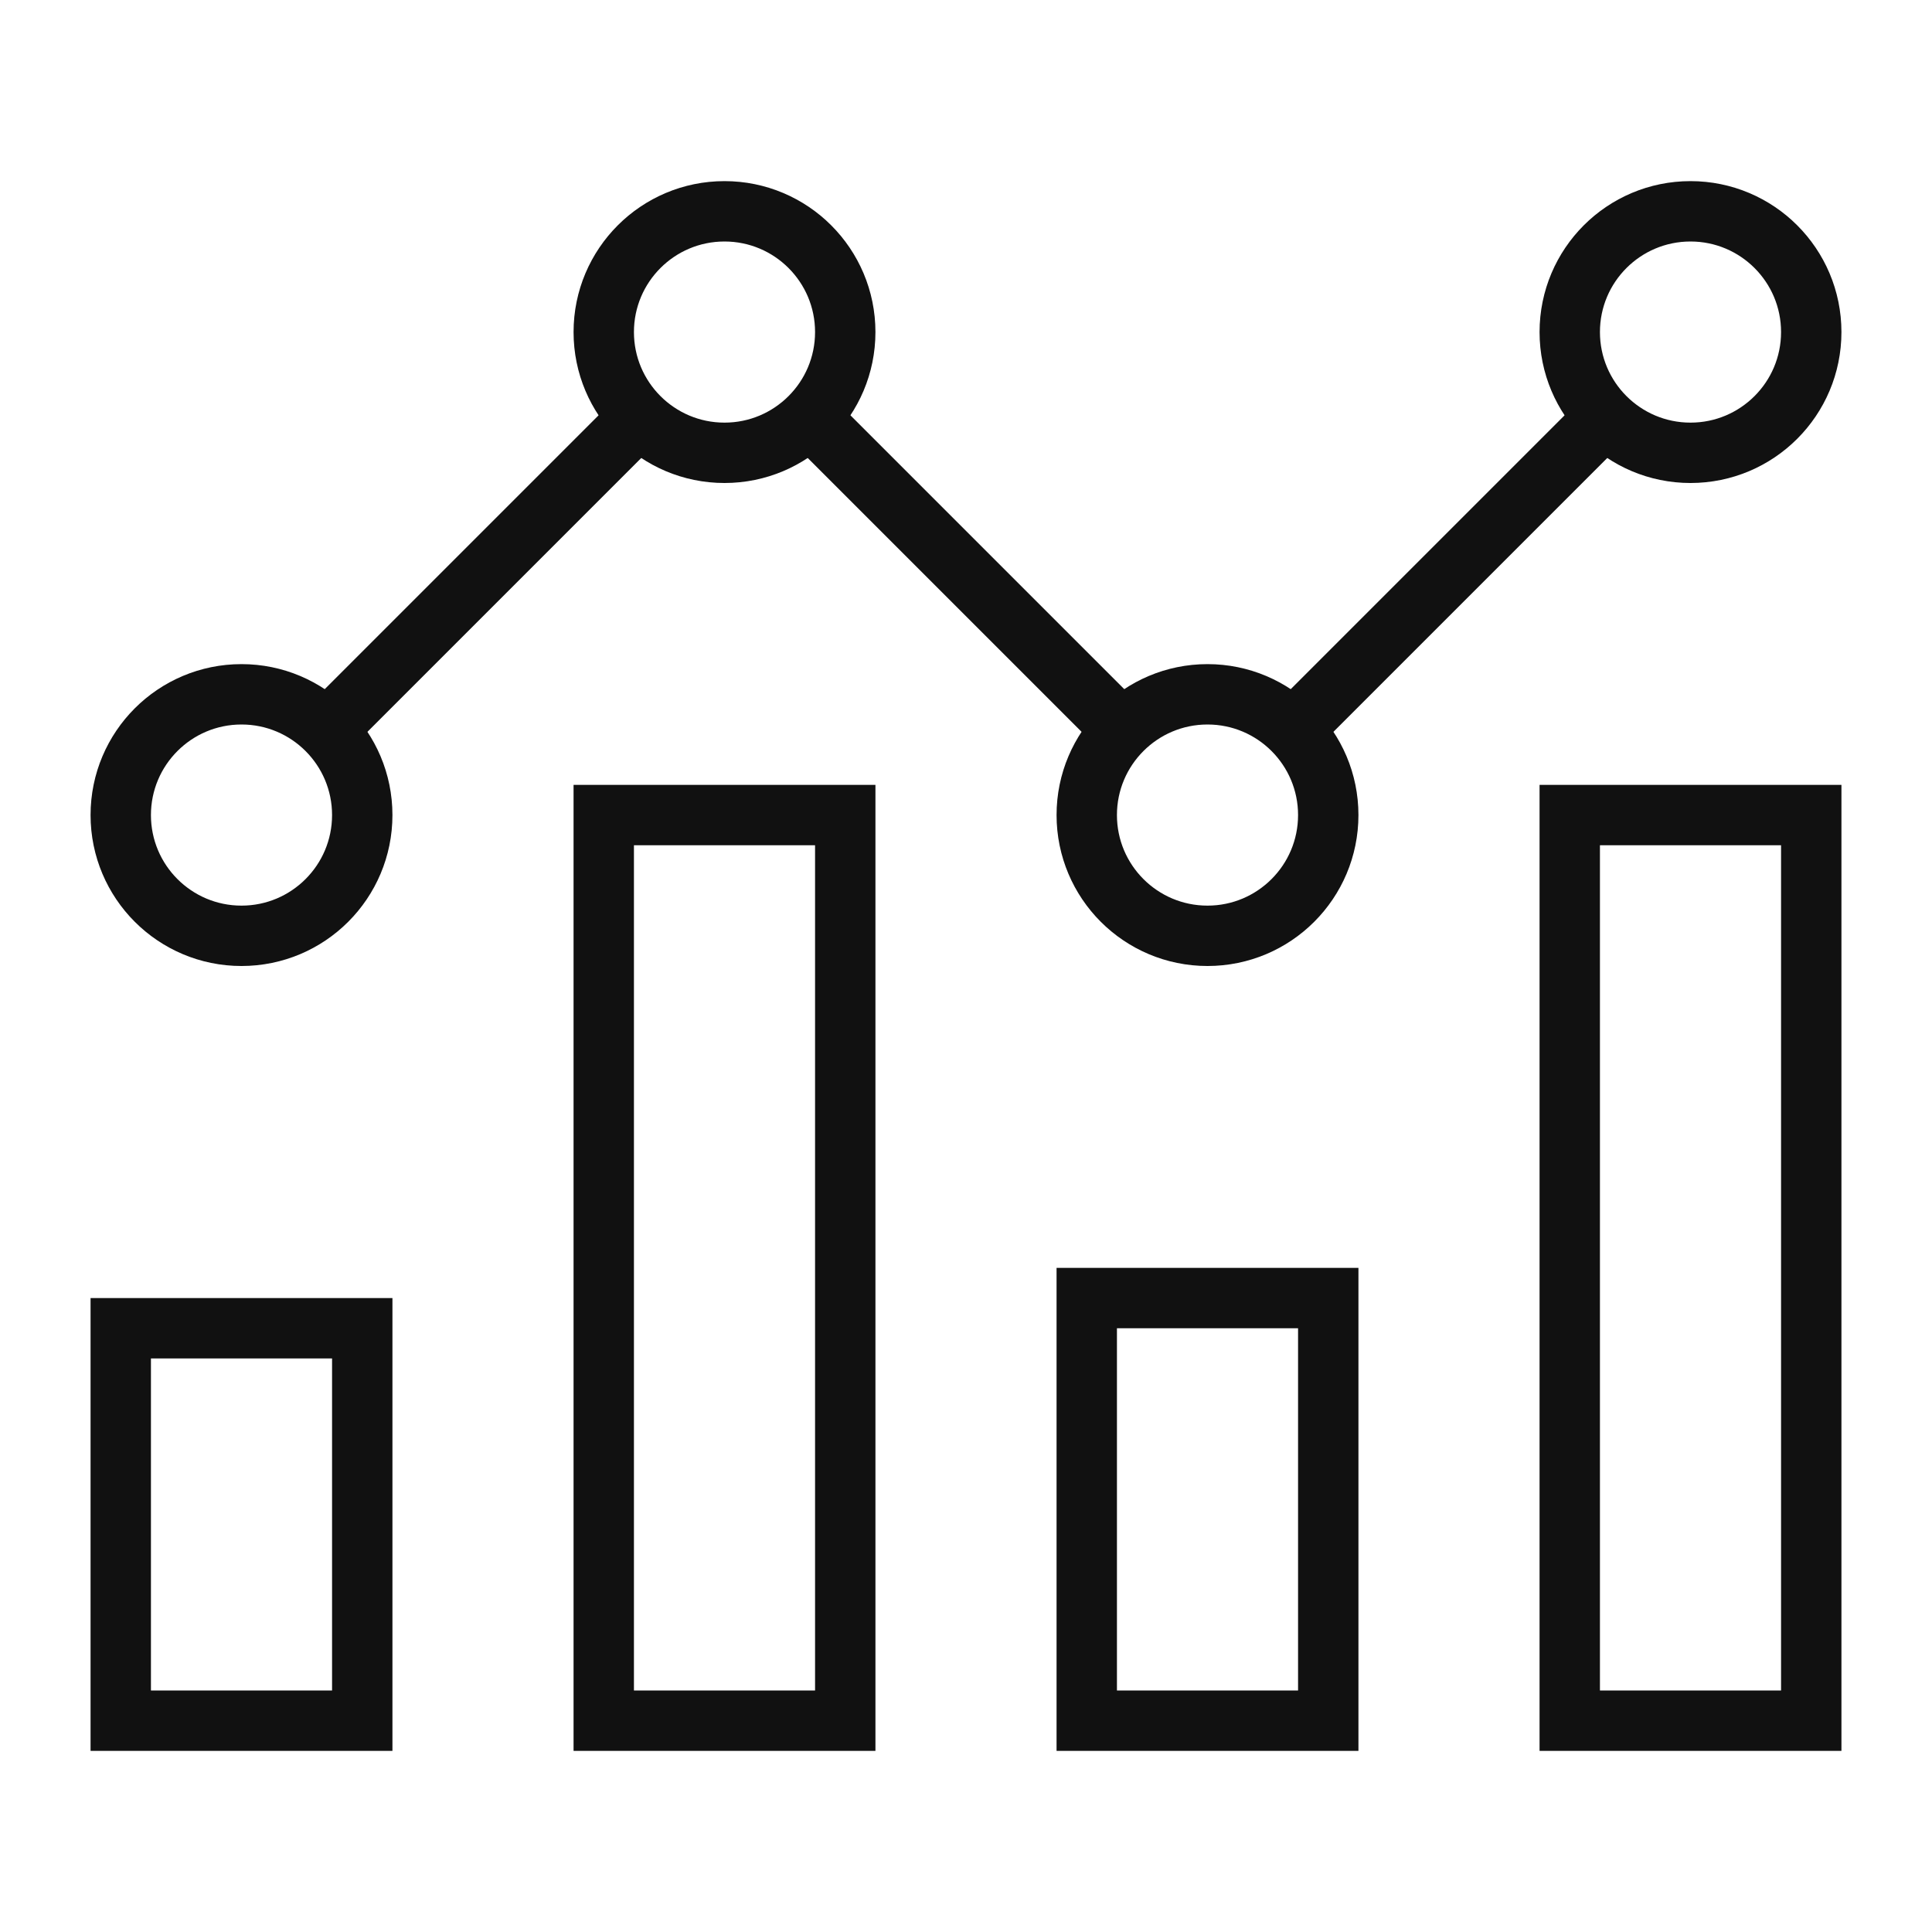
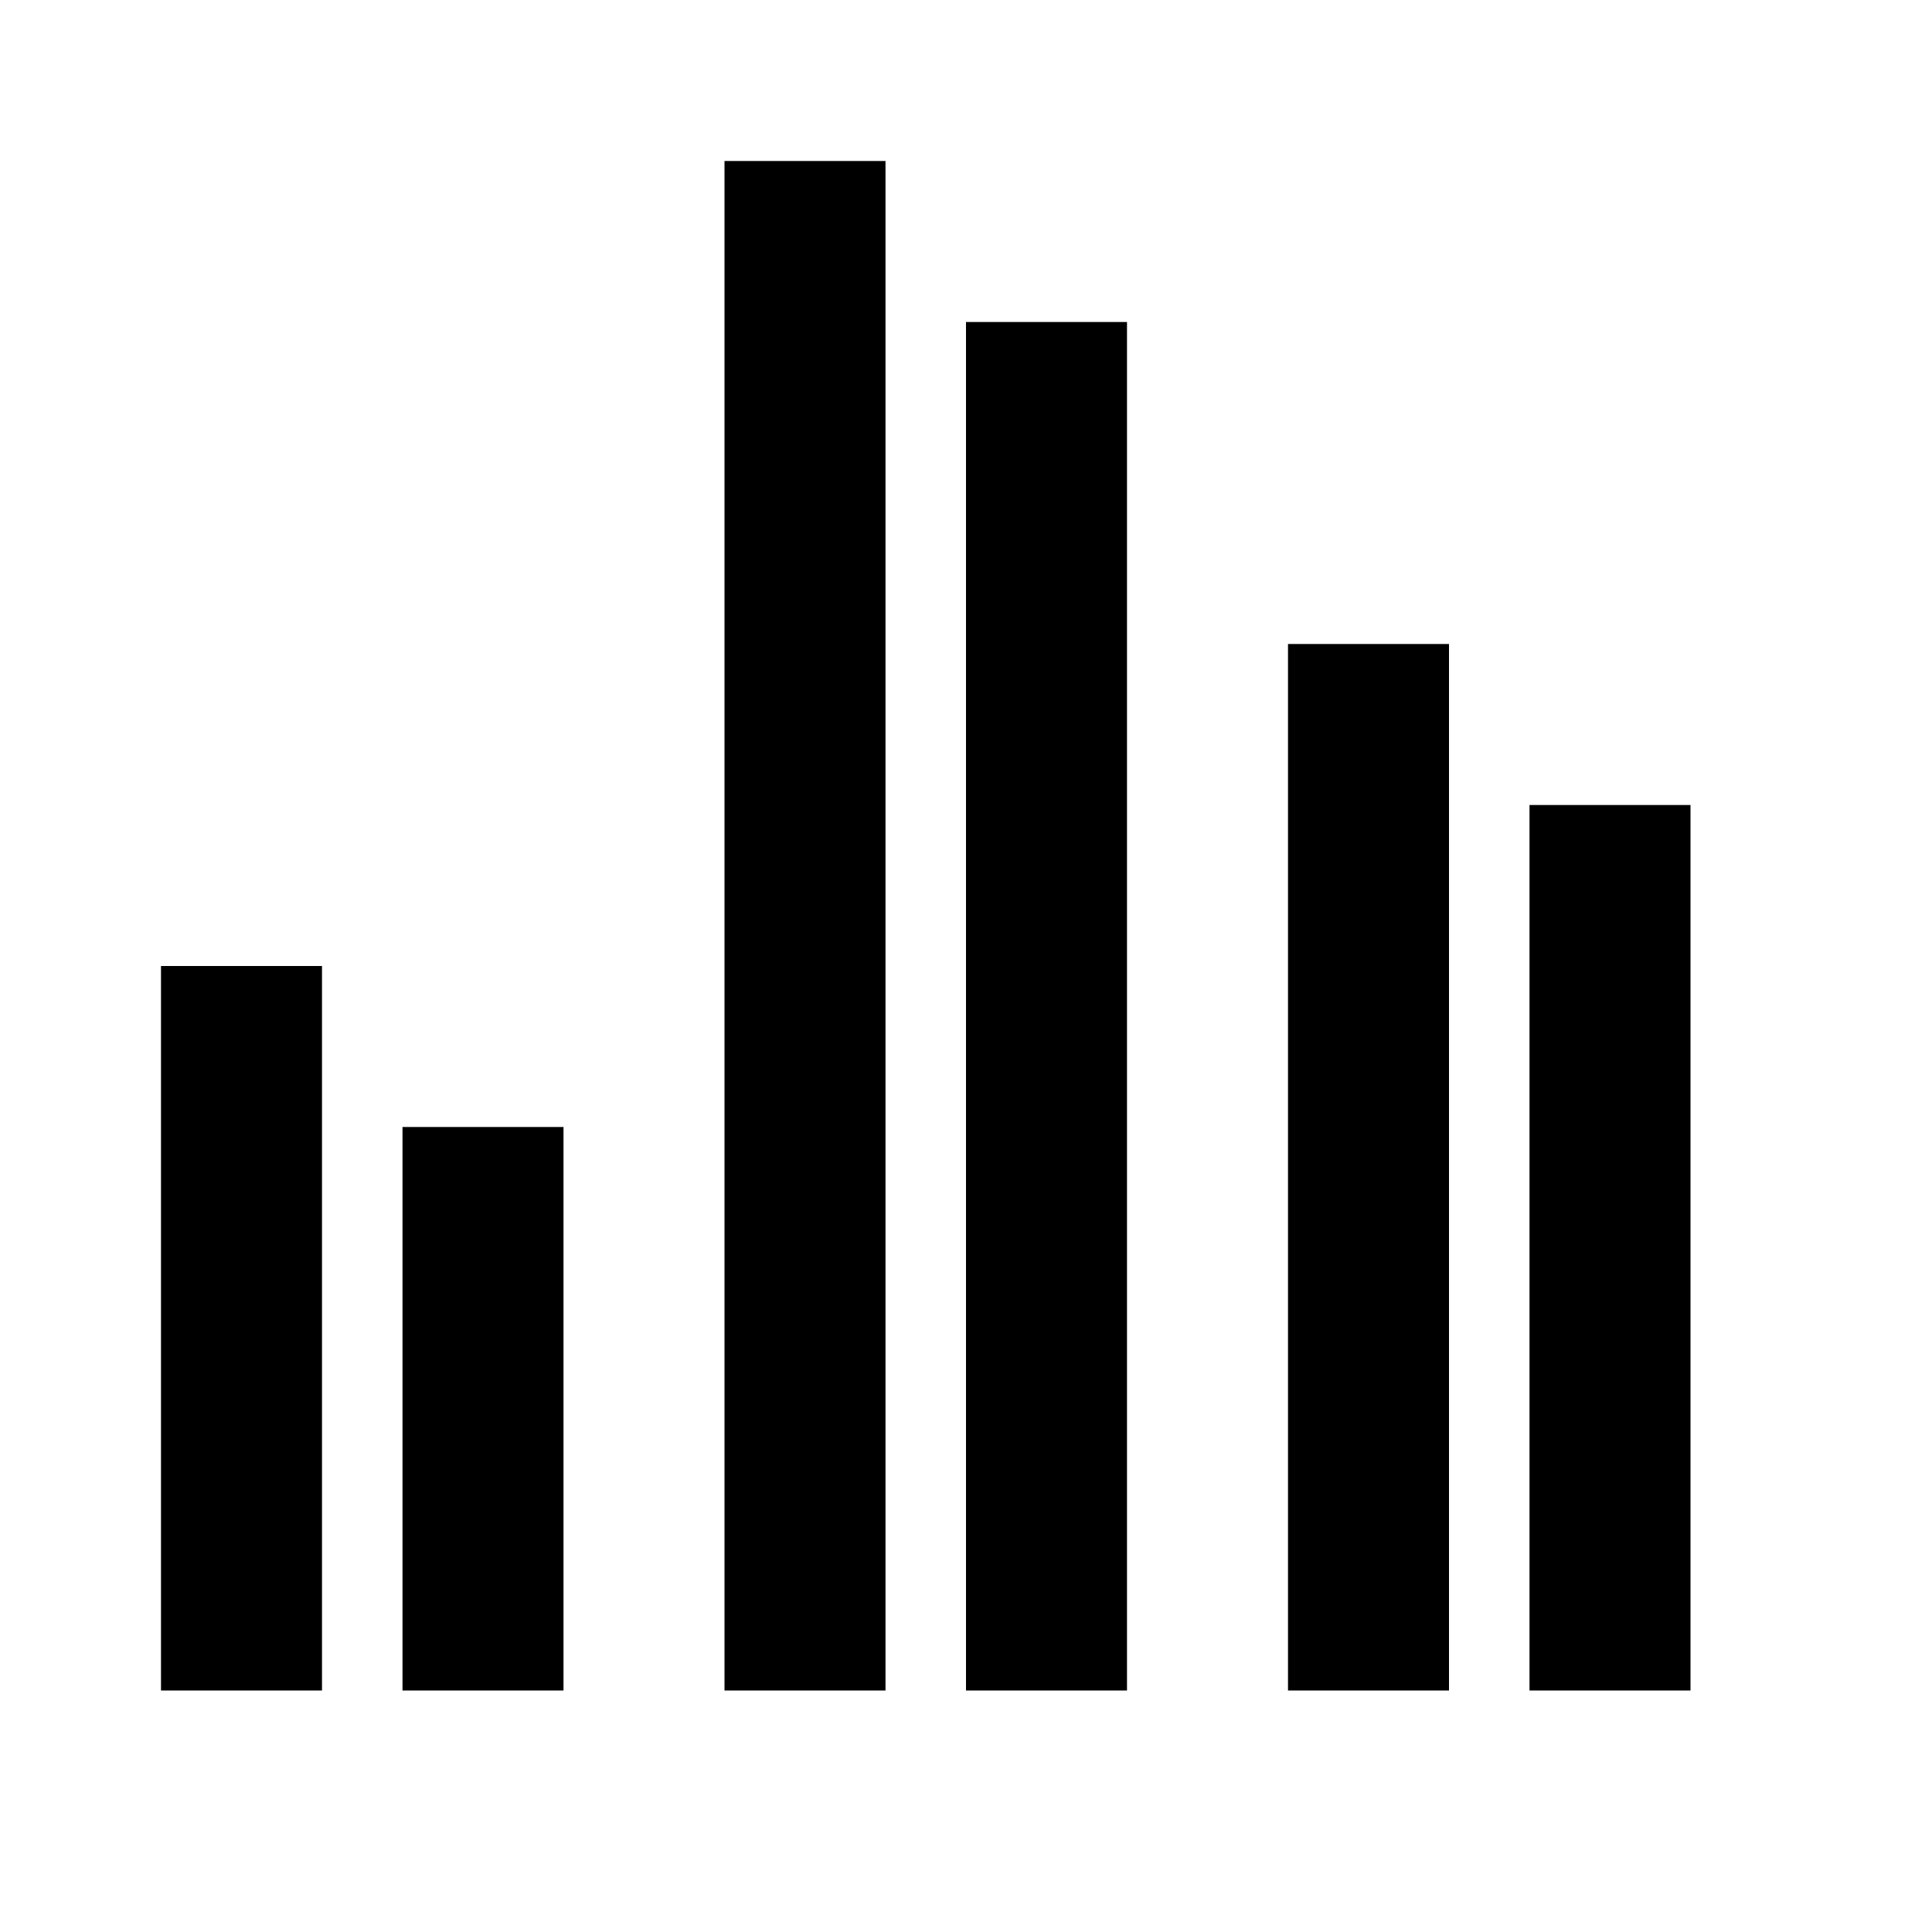
- <svg xmlns="http://www.w3.org/2000/svg" width="64" height="64" viewBox="0 0 64 64">
-   <g class="nc-icon-wrapper" stroke-linecap="square" stroke-linejoin="miter" stroke-width="2" fill="#111111" stroke="#111111">
-     <rect x="4" y="44" width="8" height="13" fill="none" stroke="#111111" stroke-miterlimit="10" />
-     <rect x="36" y="43" width="8" height="14" fill="none" stroke="#111111" stroke-miterlimit="10" />
-     <rect x="20" y="27" width="8" height="30" fill="none" stroke="#111111" stroke-miterlimit="10" />
-     <rect x="52" y="27" width="8" height="30" fill="none" stroke="#111111" stroke-miterlimit="10" />
-     <circle cx="8" cy="27" r="4" fill="none" stroke-miterlimit="10" data-cap="butt" data-color="color-2" stroke-linecap="butt" />
-     <circle cx="40" cy="27" r="4" fill="none" stroke-miterlimit="10" data-cap="butt" data-color="color-2" stroke-linecap="butt" />
-     <circle cx="24" cy="11" r="4" fill="none" stroke-miterlimit="10" data-cap="butt" data-color="color-2" stroke-linecap="butt" />
-     <circle cx="56" cy="11" r="4" fill="none" stroke-miterlimit="10" data-cap="butt" data-color="color-2" stroke-linecap="butt" />
-     <line x1="10.828" y1="24.172" x2="21.172" y2="13.828" fill="none" stroke-miterlimit="10" data-cap="butt" data-color="color-2" stroke-linecap="butt" />
-     <line x1="37.172" y1="24.172" x2="26.828" y2="13.828" fill="none" stroke-miterlimit="10" data-cap="butt" data-color="color-2" stroke-linecap="butt" />
-     <line x1="42.828" y1="24.172" x2="53.172" y2="13.828" fill="none" stroke-miterlimit="10" data-cap="butt" data-color="color-2" stroke-linecap="butt" />
-   </g>
+ <svg xmlns="http://www.w3.org/2000/svg" viewBox="0 0 24 24" width="64" height="64">
+   <path d="M2 12H4V21H2V12ZM5 14H7V21H5V14ZM16 8H18V21H16V8ZM19 10H21V21H19V10ZM9 2H11V21H9V2ZM12 4H14V21H12V4Z" />
</svg>
